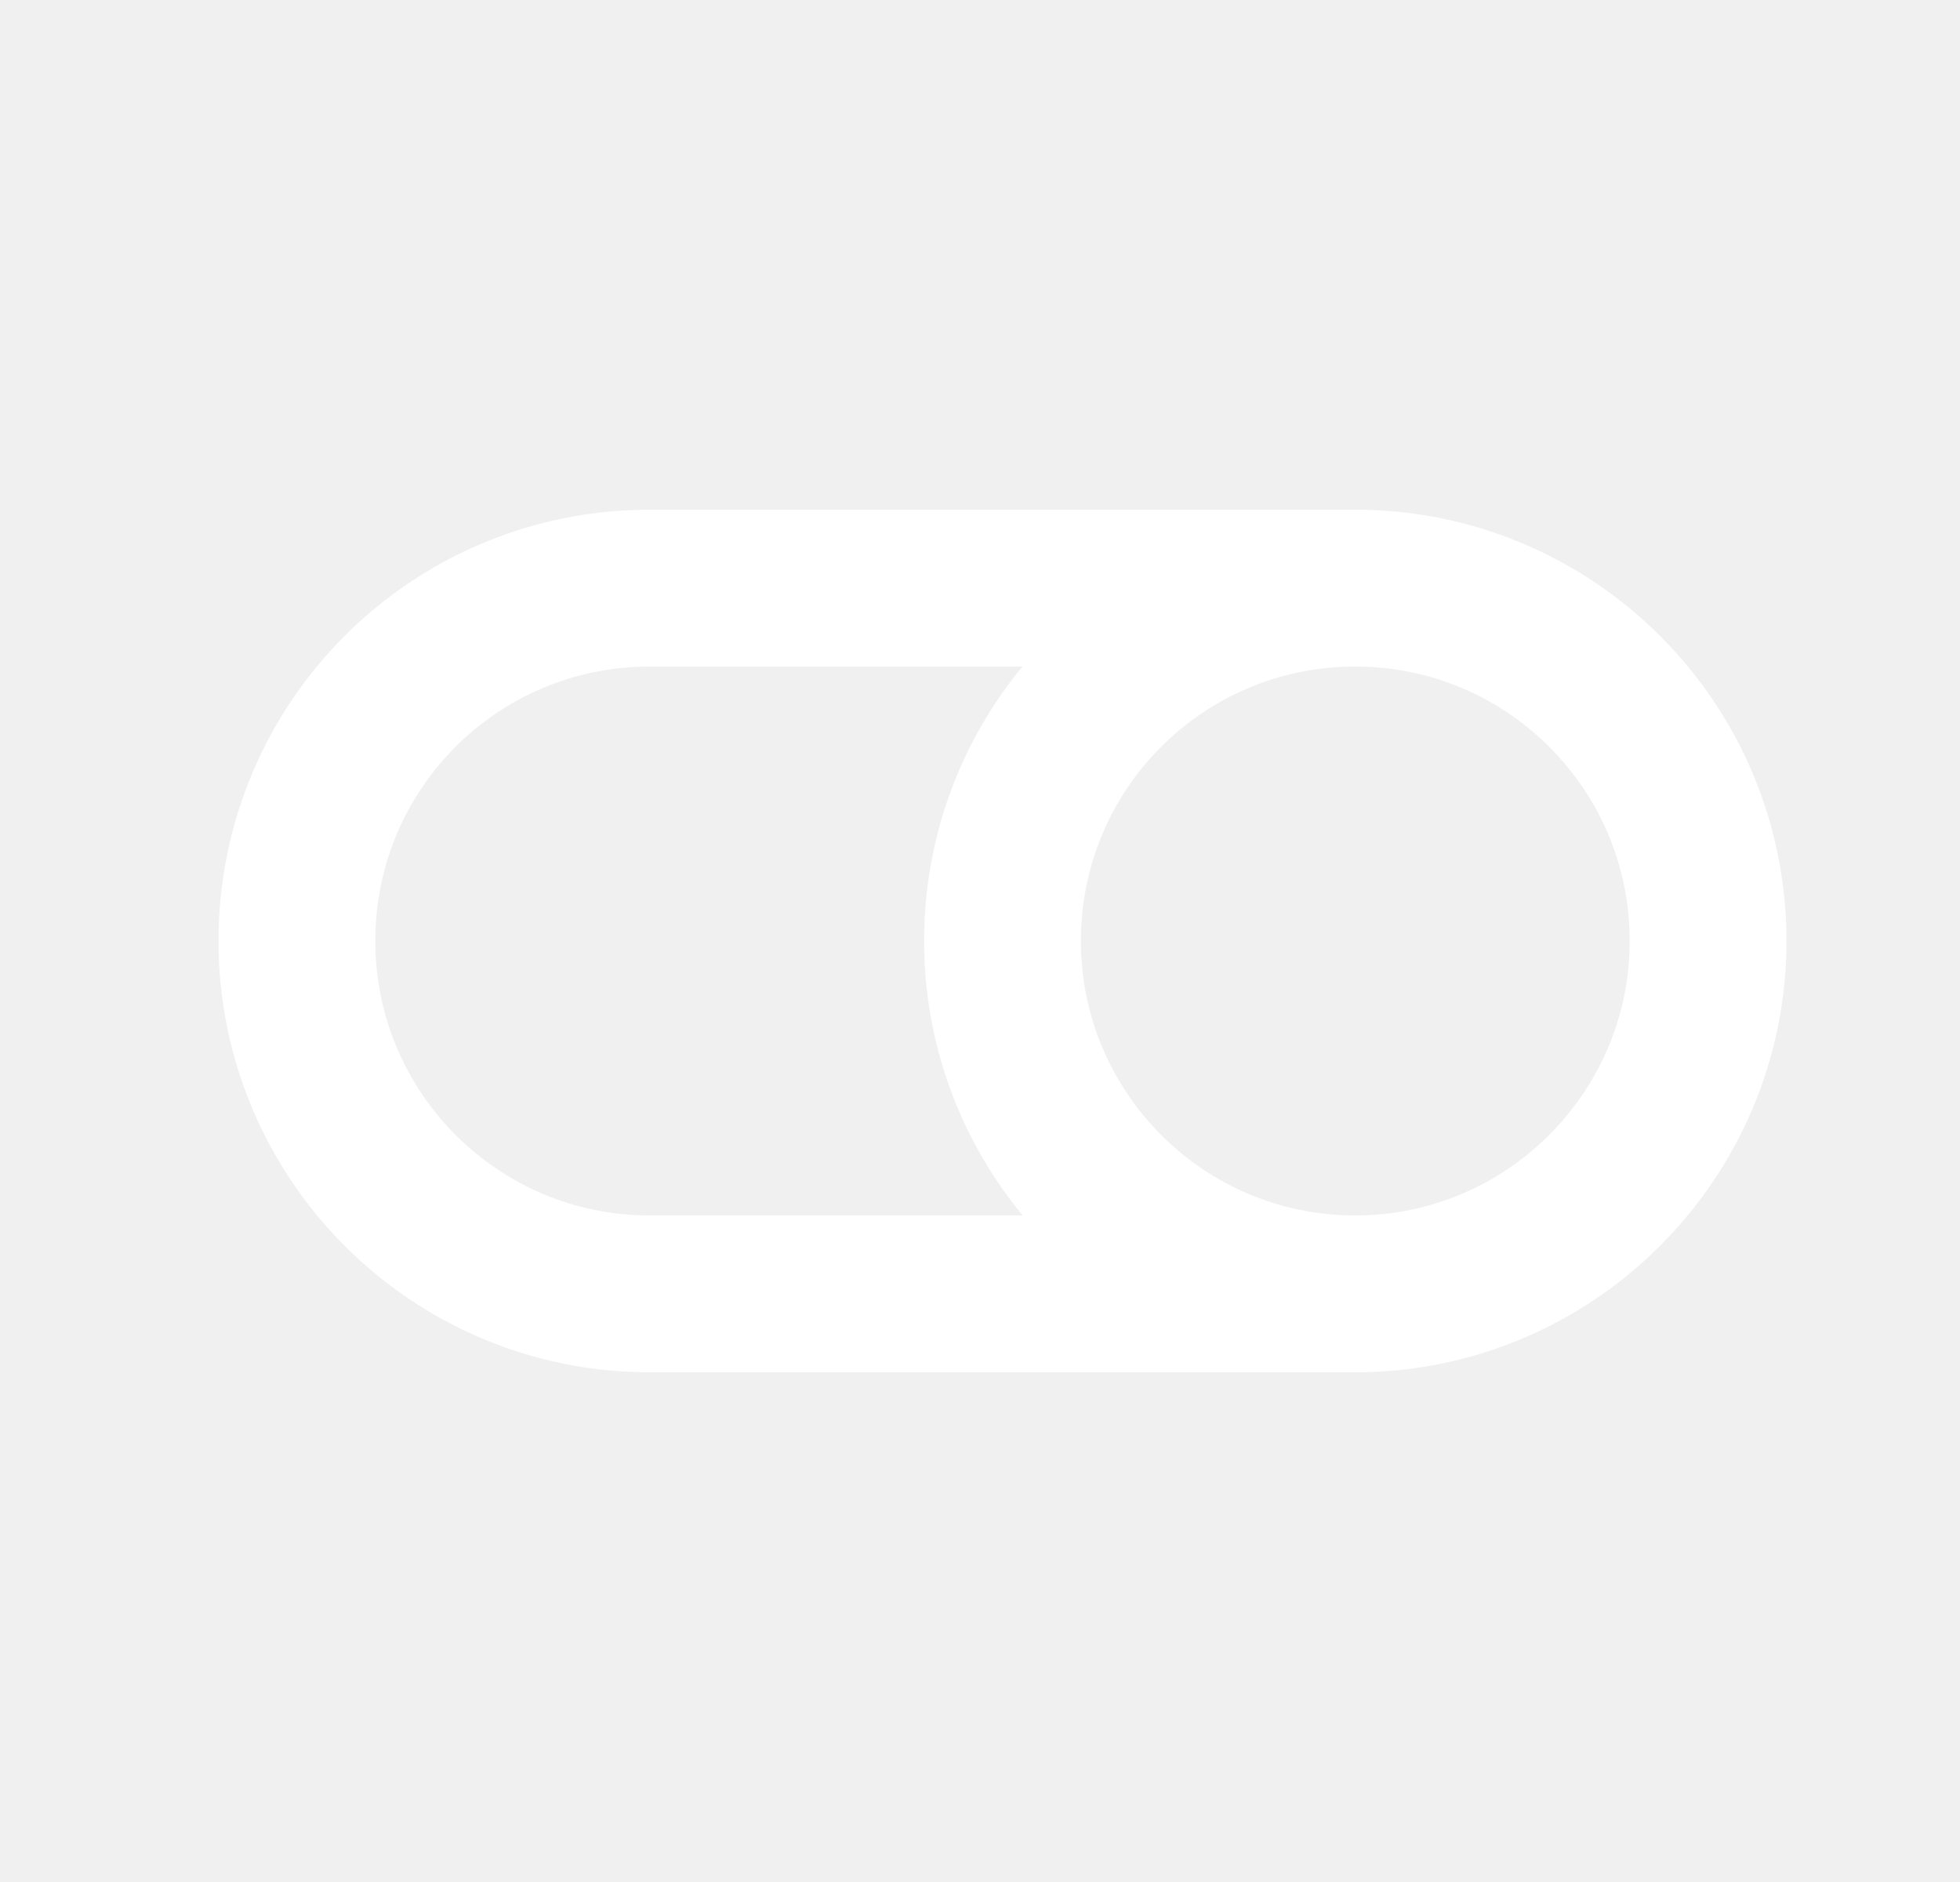
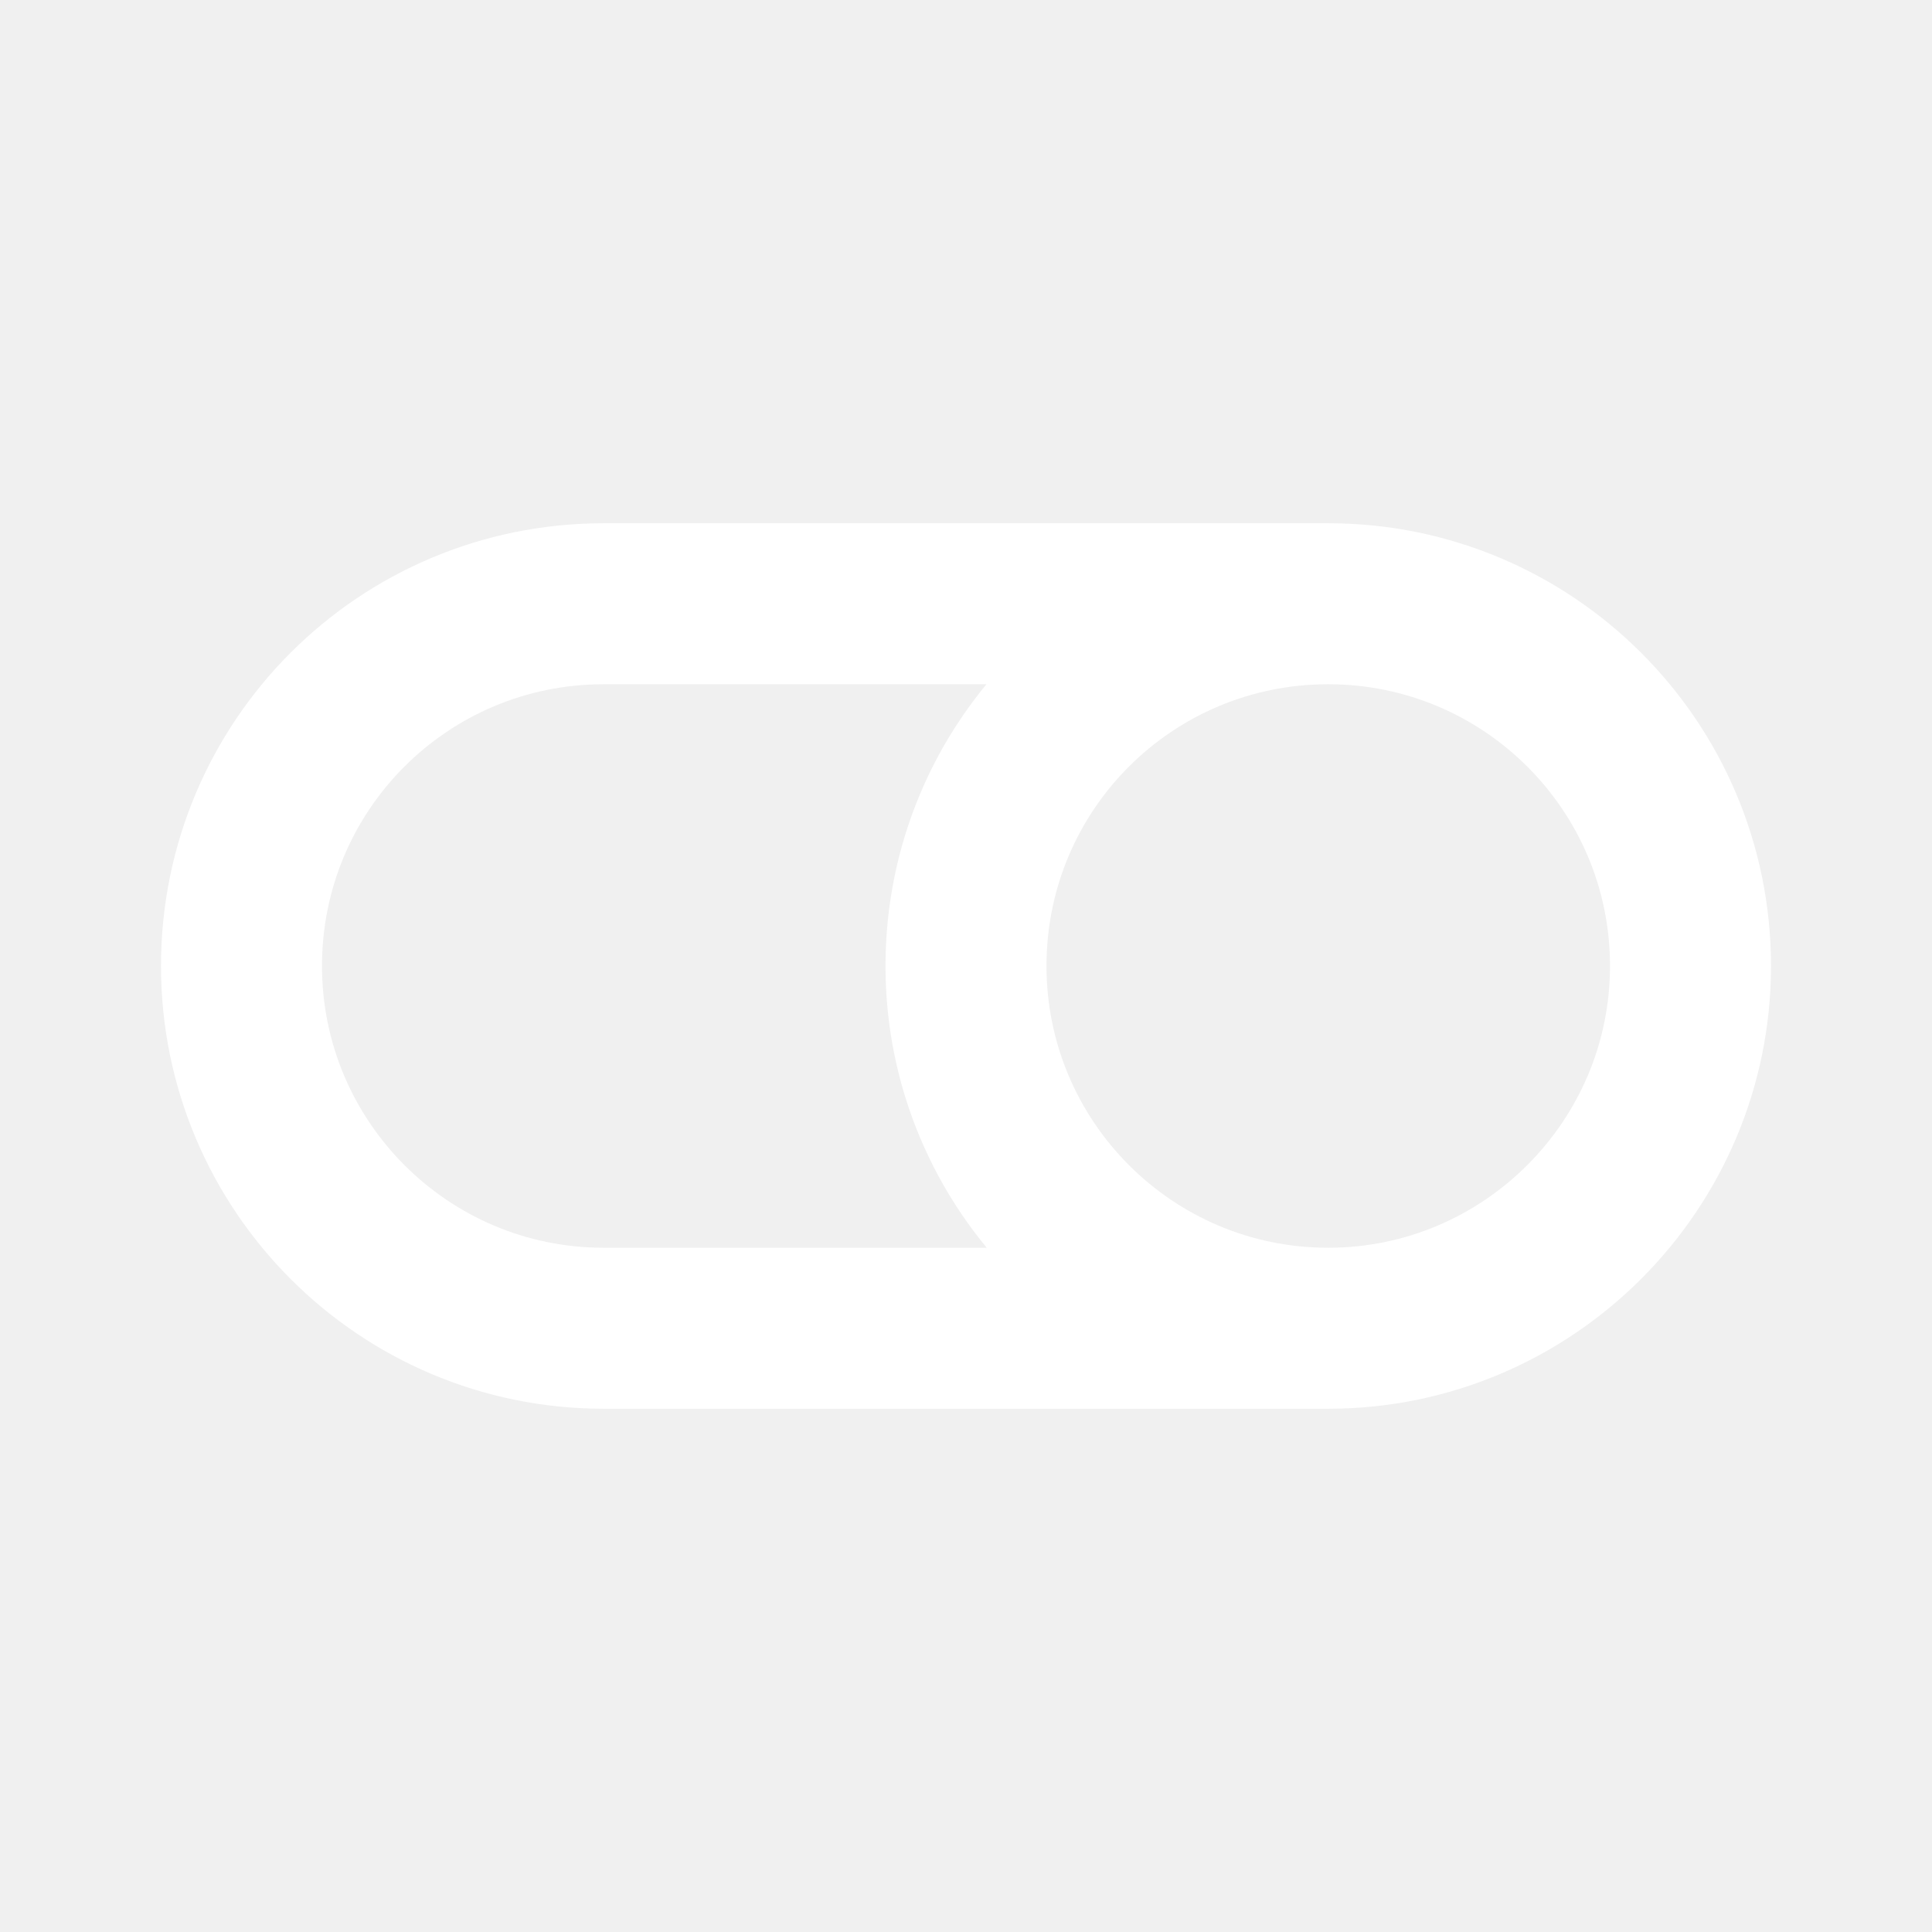
- <svg xmlns="http://www.w3.org/2000/svg" width="25" height="24" viewBox="0 0 25 24" fill="none">
-   <path d="M17.287 16.5C14.797 16.5 12.787 14.48 12.787 12C12.787 9.51 14.797 7.5 17.287 7.5M17.287 16.5C19.767 16.5 21.787 14.48 21.787 12C21.787 9.51 19.767 7.5 17.287 7.5M17.287 16.5H8.287C5.797 16.5 3.787 14.48 3.787 12C3.787 9.51 5.797 7.5 8.287 7.5H17.287" stroke="white" stroke-width="2" stroke-linecap="round" stroke-linejoin="round" />
+ <svg xmlns="http://www.w3.org/2000/svg" width="24" height="24" viewBox="0 0 24 24" fill="none">
+   <path d="M16.5 16.5C14.01 16.5 12 14.48 12 12C12 9.51 14.01 7.5 16.5 7.5M16.5 16.5C18.98 16.5 21 14.48 21 12C21 9.51 18.98 7.5 16.5 7.5M16.5 16.5H7.5C5.01 16.5 3 14.48 3 12C3 9.51 5.01 7.5 7.5 7.5H16.5" stroke="white" stroke-width="2" stroke-linecap="round" stroke-linejoin="round" />
</svg>
